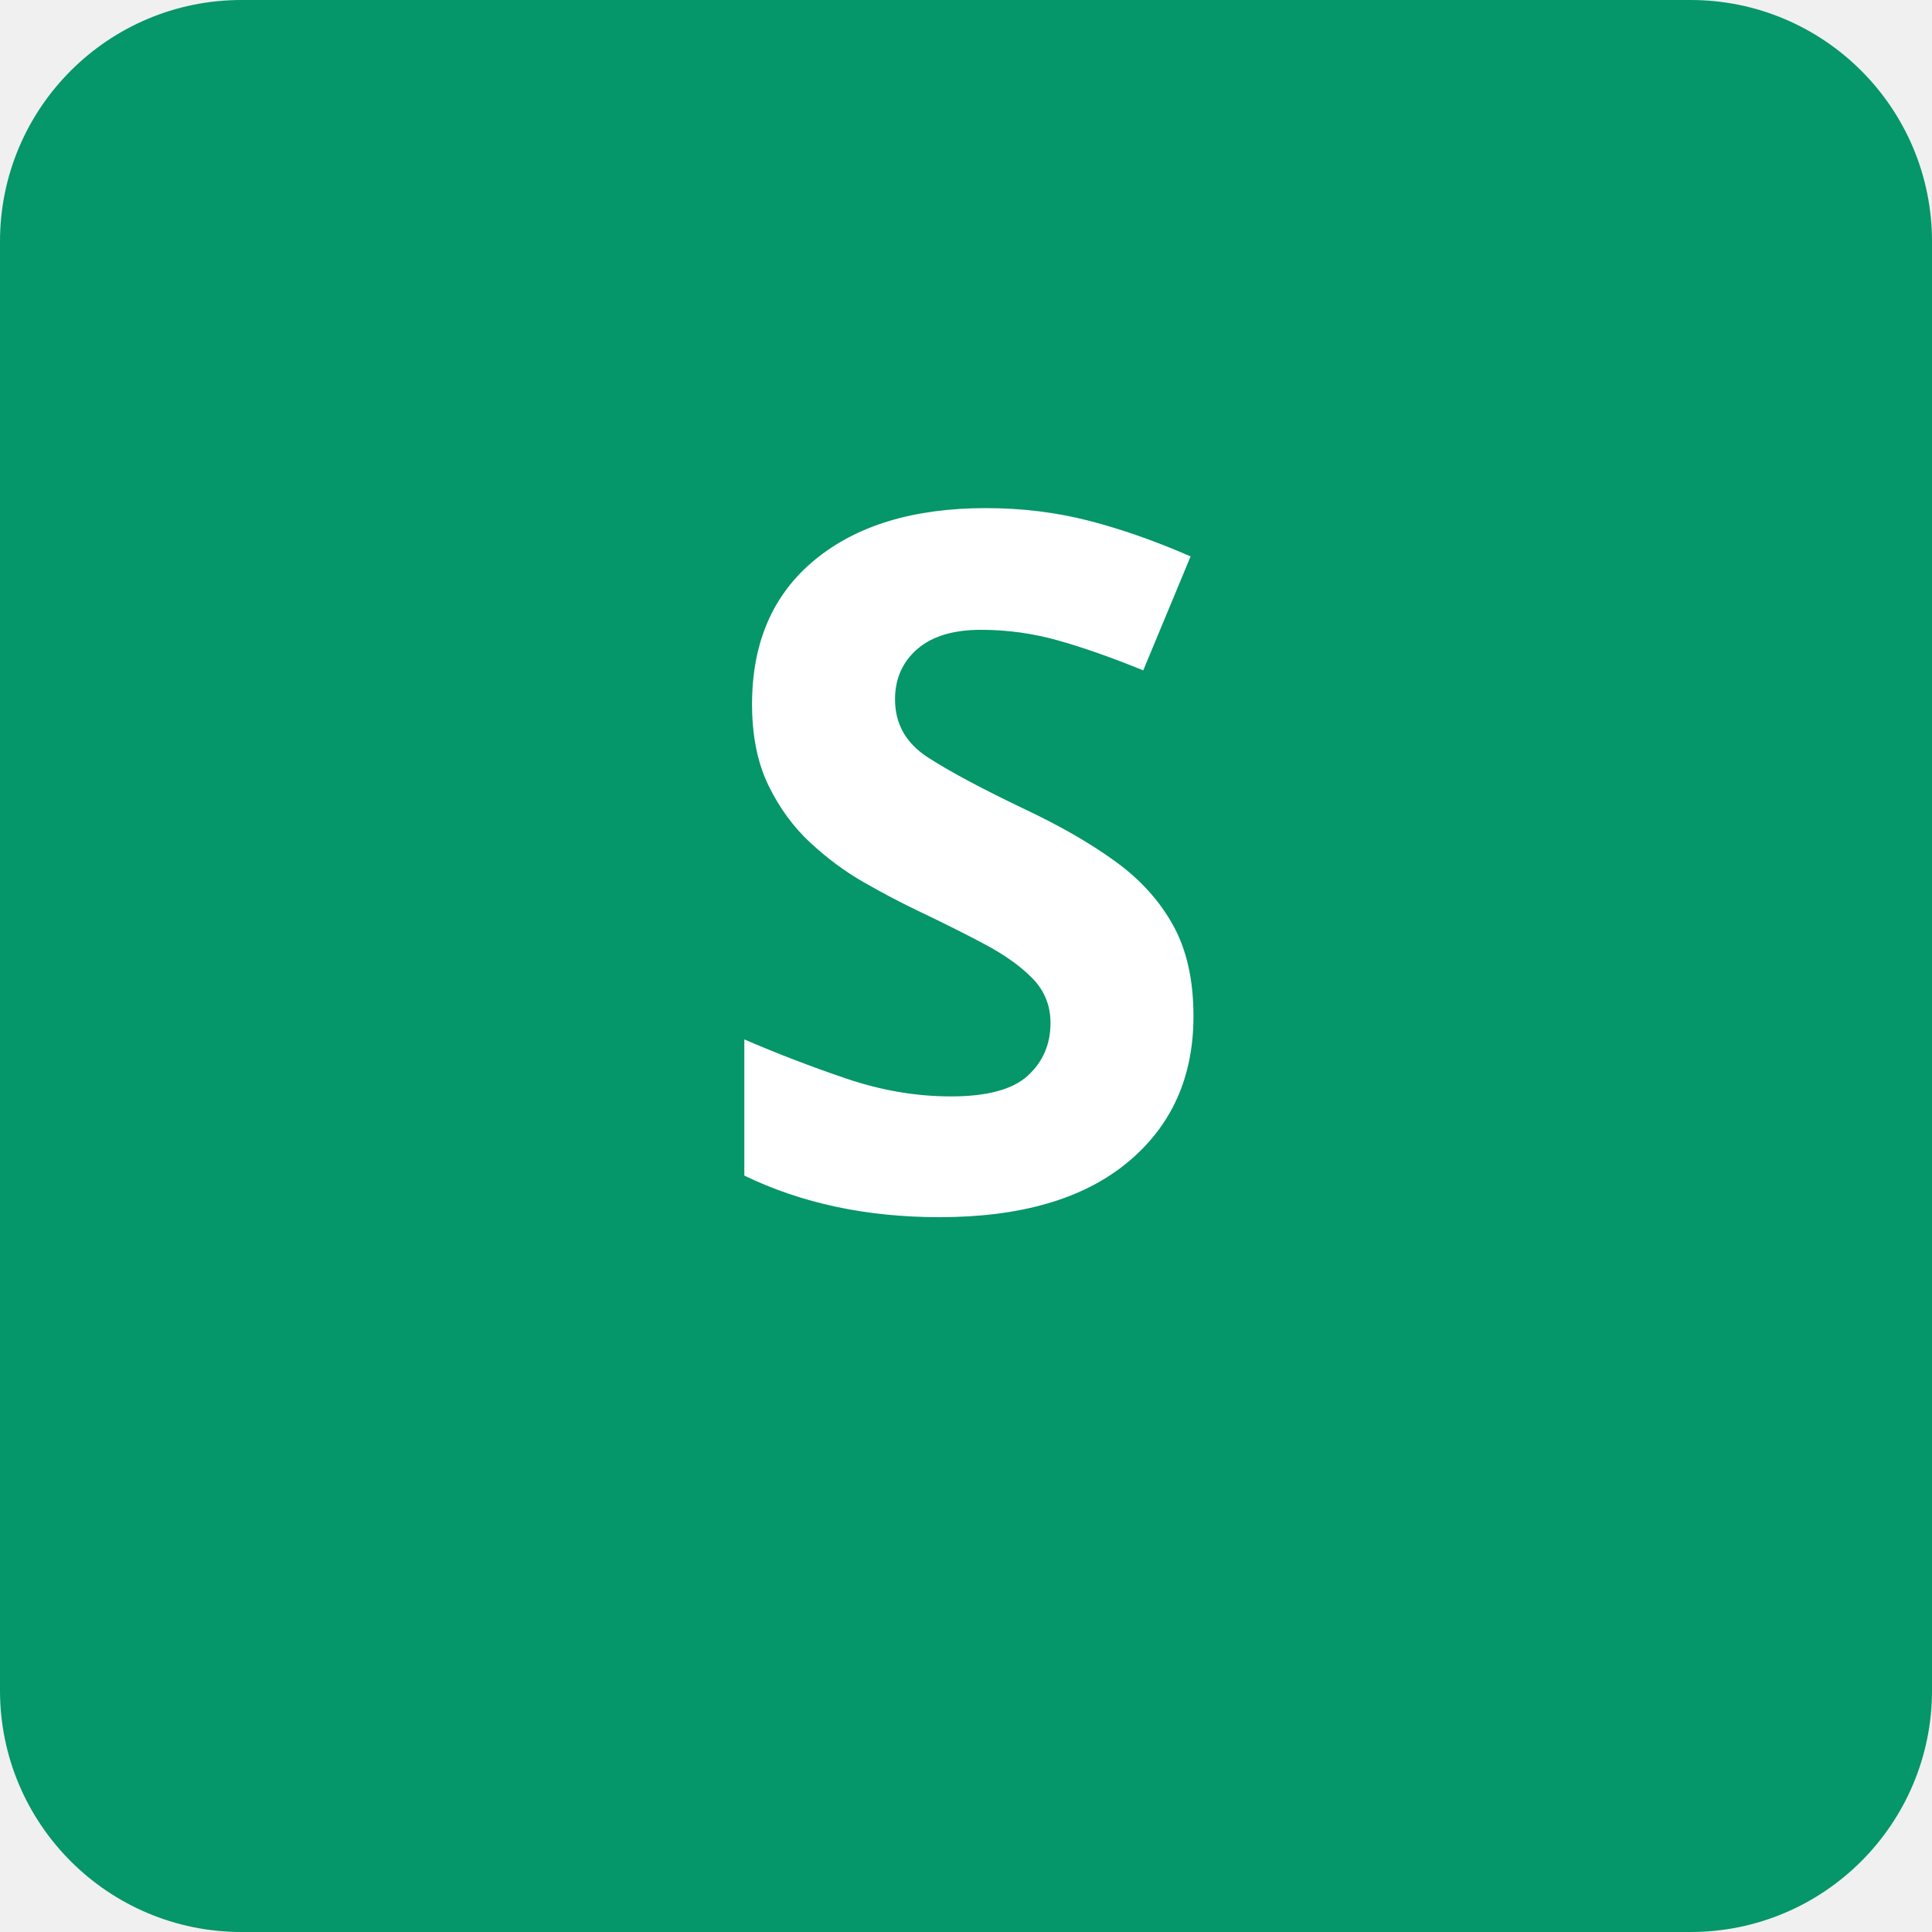
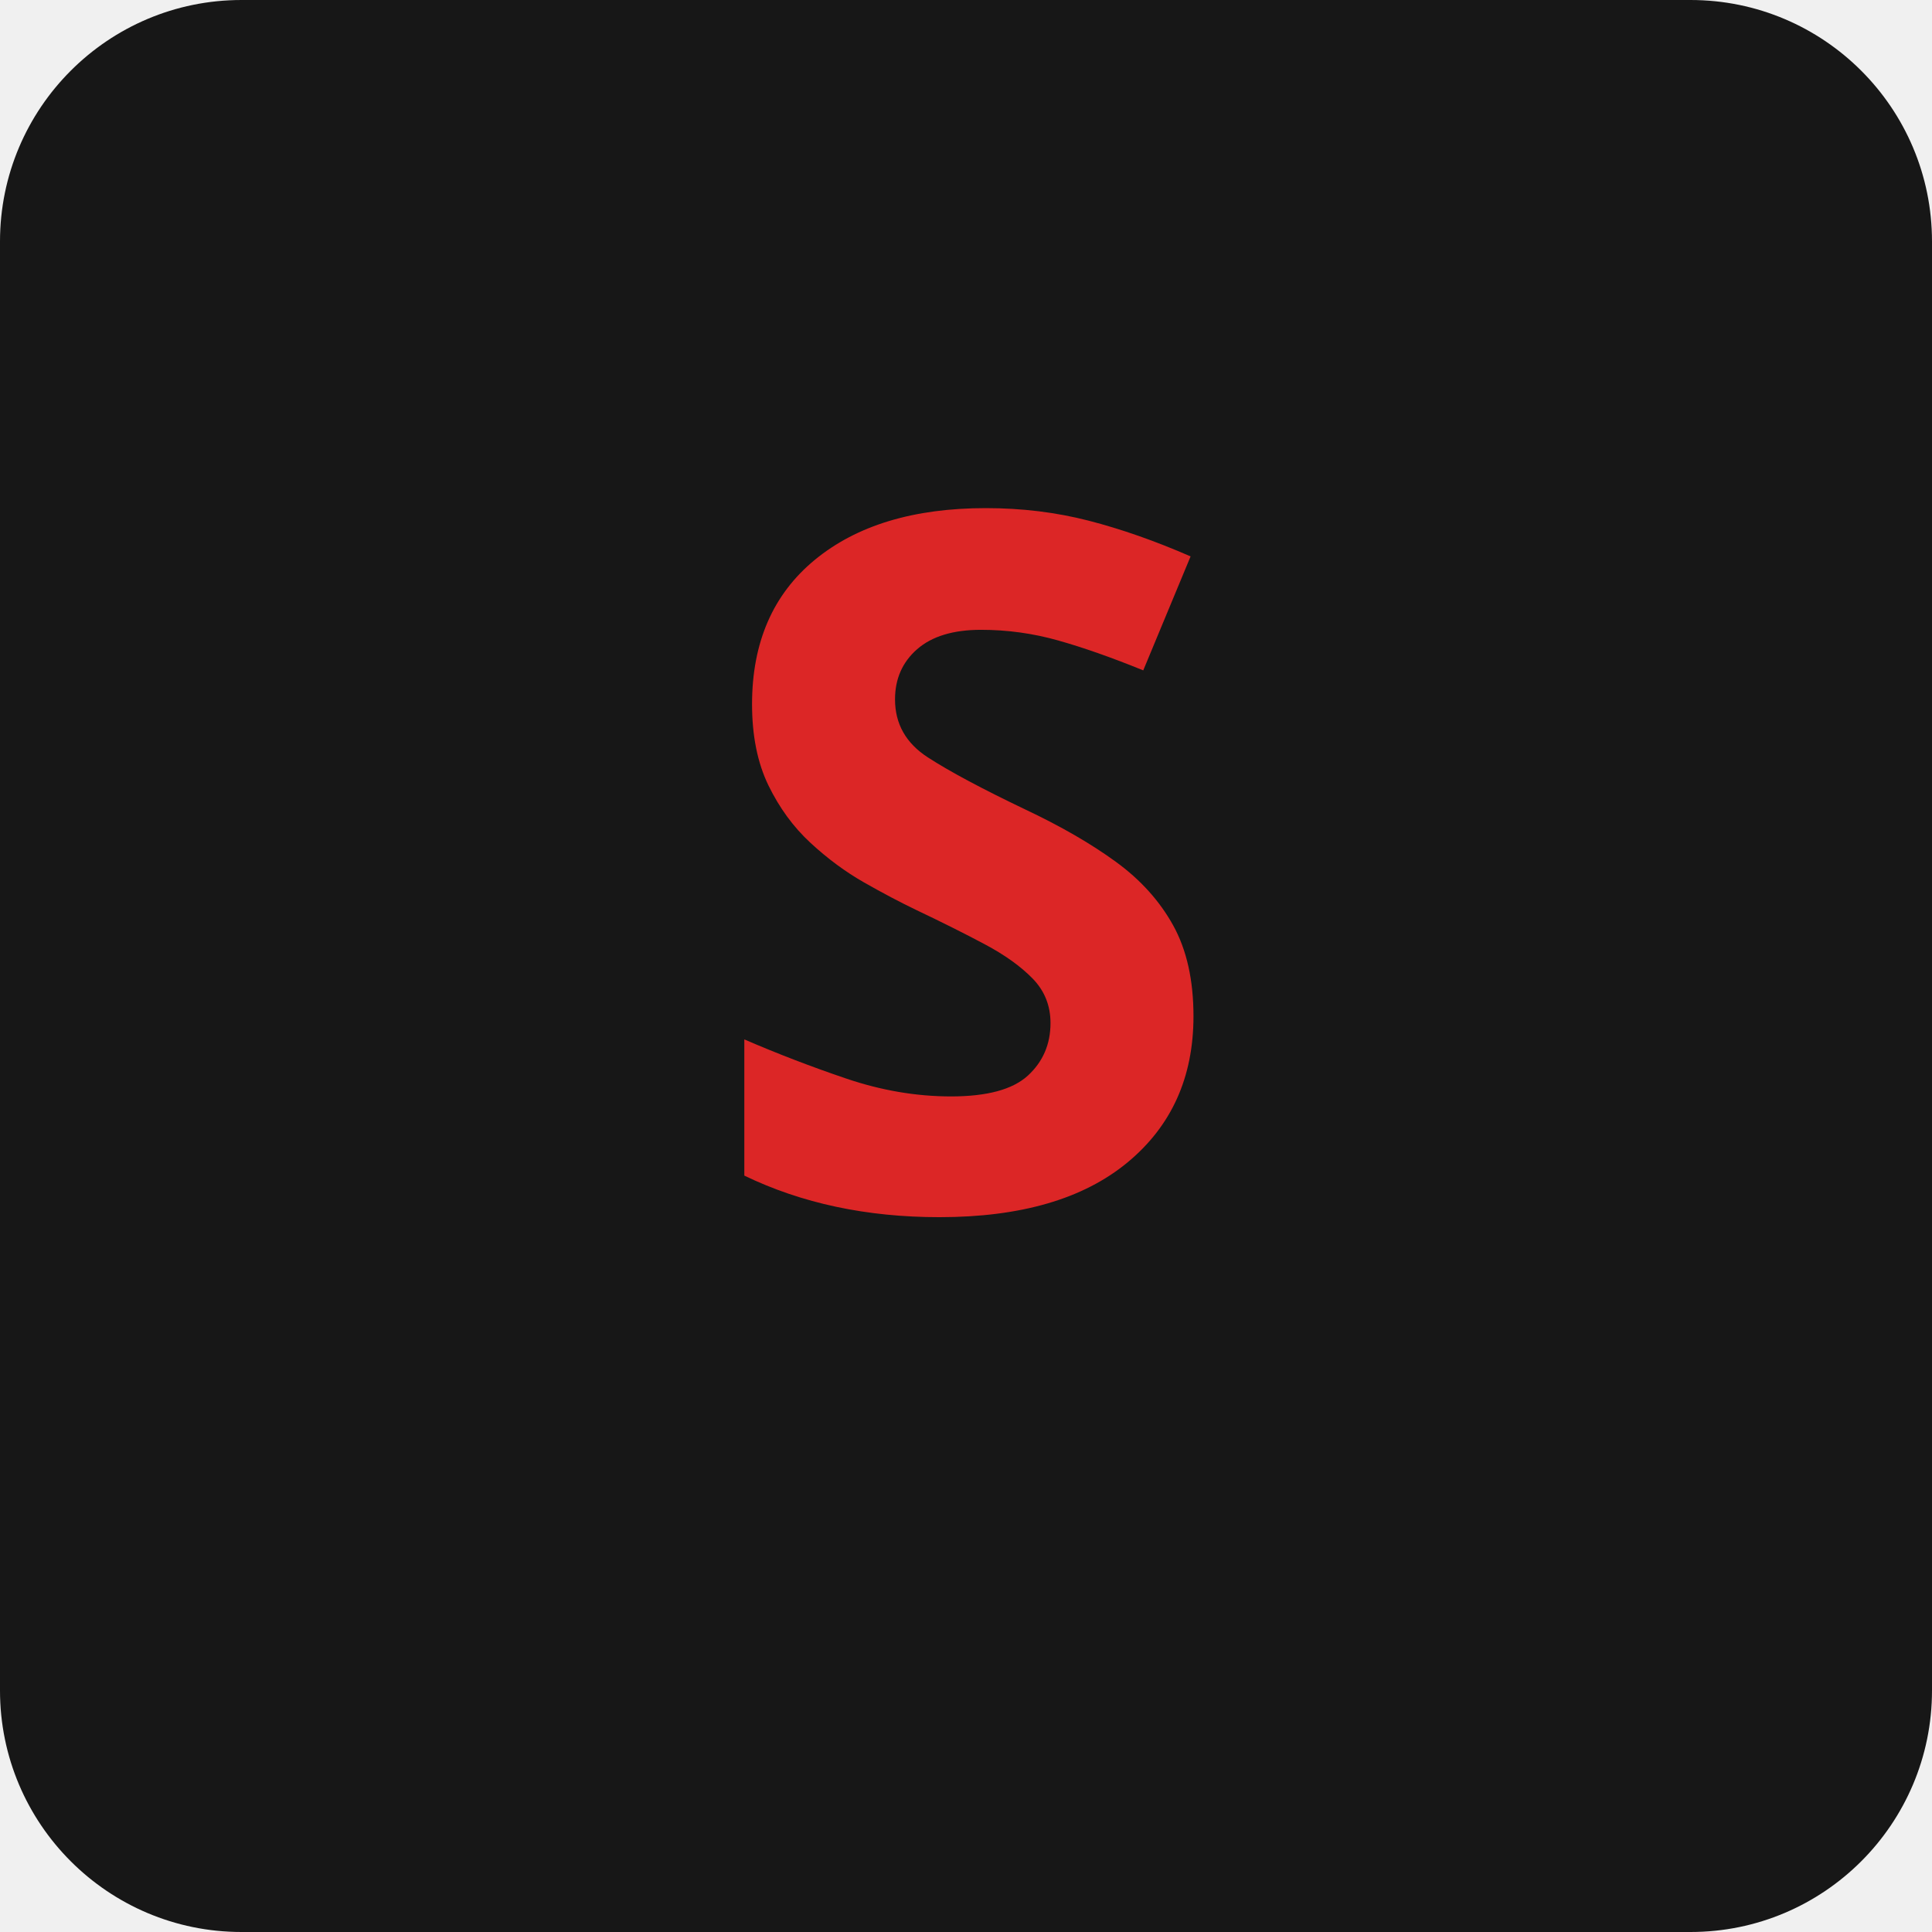
<svg xmlns="http://www.w3.org/2000/svg" width="512" height="512" viewBox="0 0 512 512">
-   <rect width="512" height="512" rx="64" fill="#059669" />
-   <text x="256" y="320" font-family="system-ui, sans-serif" font-size="256" font-weight="800" fill="white" text-anchor="middle">S</text>
+   <rect width="512" height="512" rx="64" fill="#171717" />
+   <text x="256" y="320" font-family="system-ui, sans-serif" font-size="256" font-weight="800" fill="#DC2626" text-anchor="middle">S</text>
</svg>
